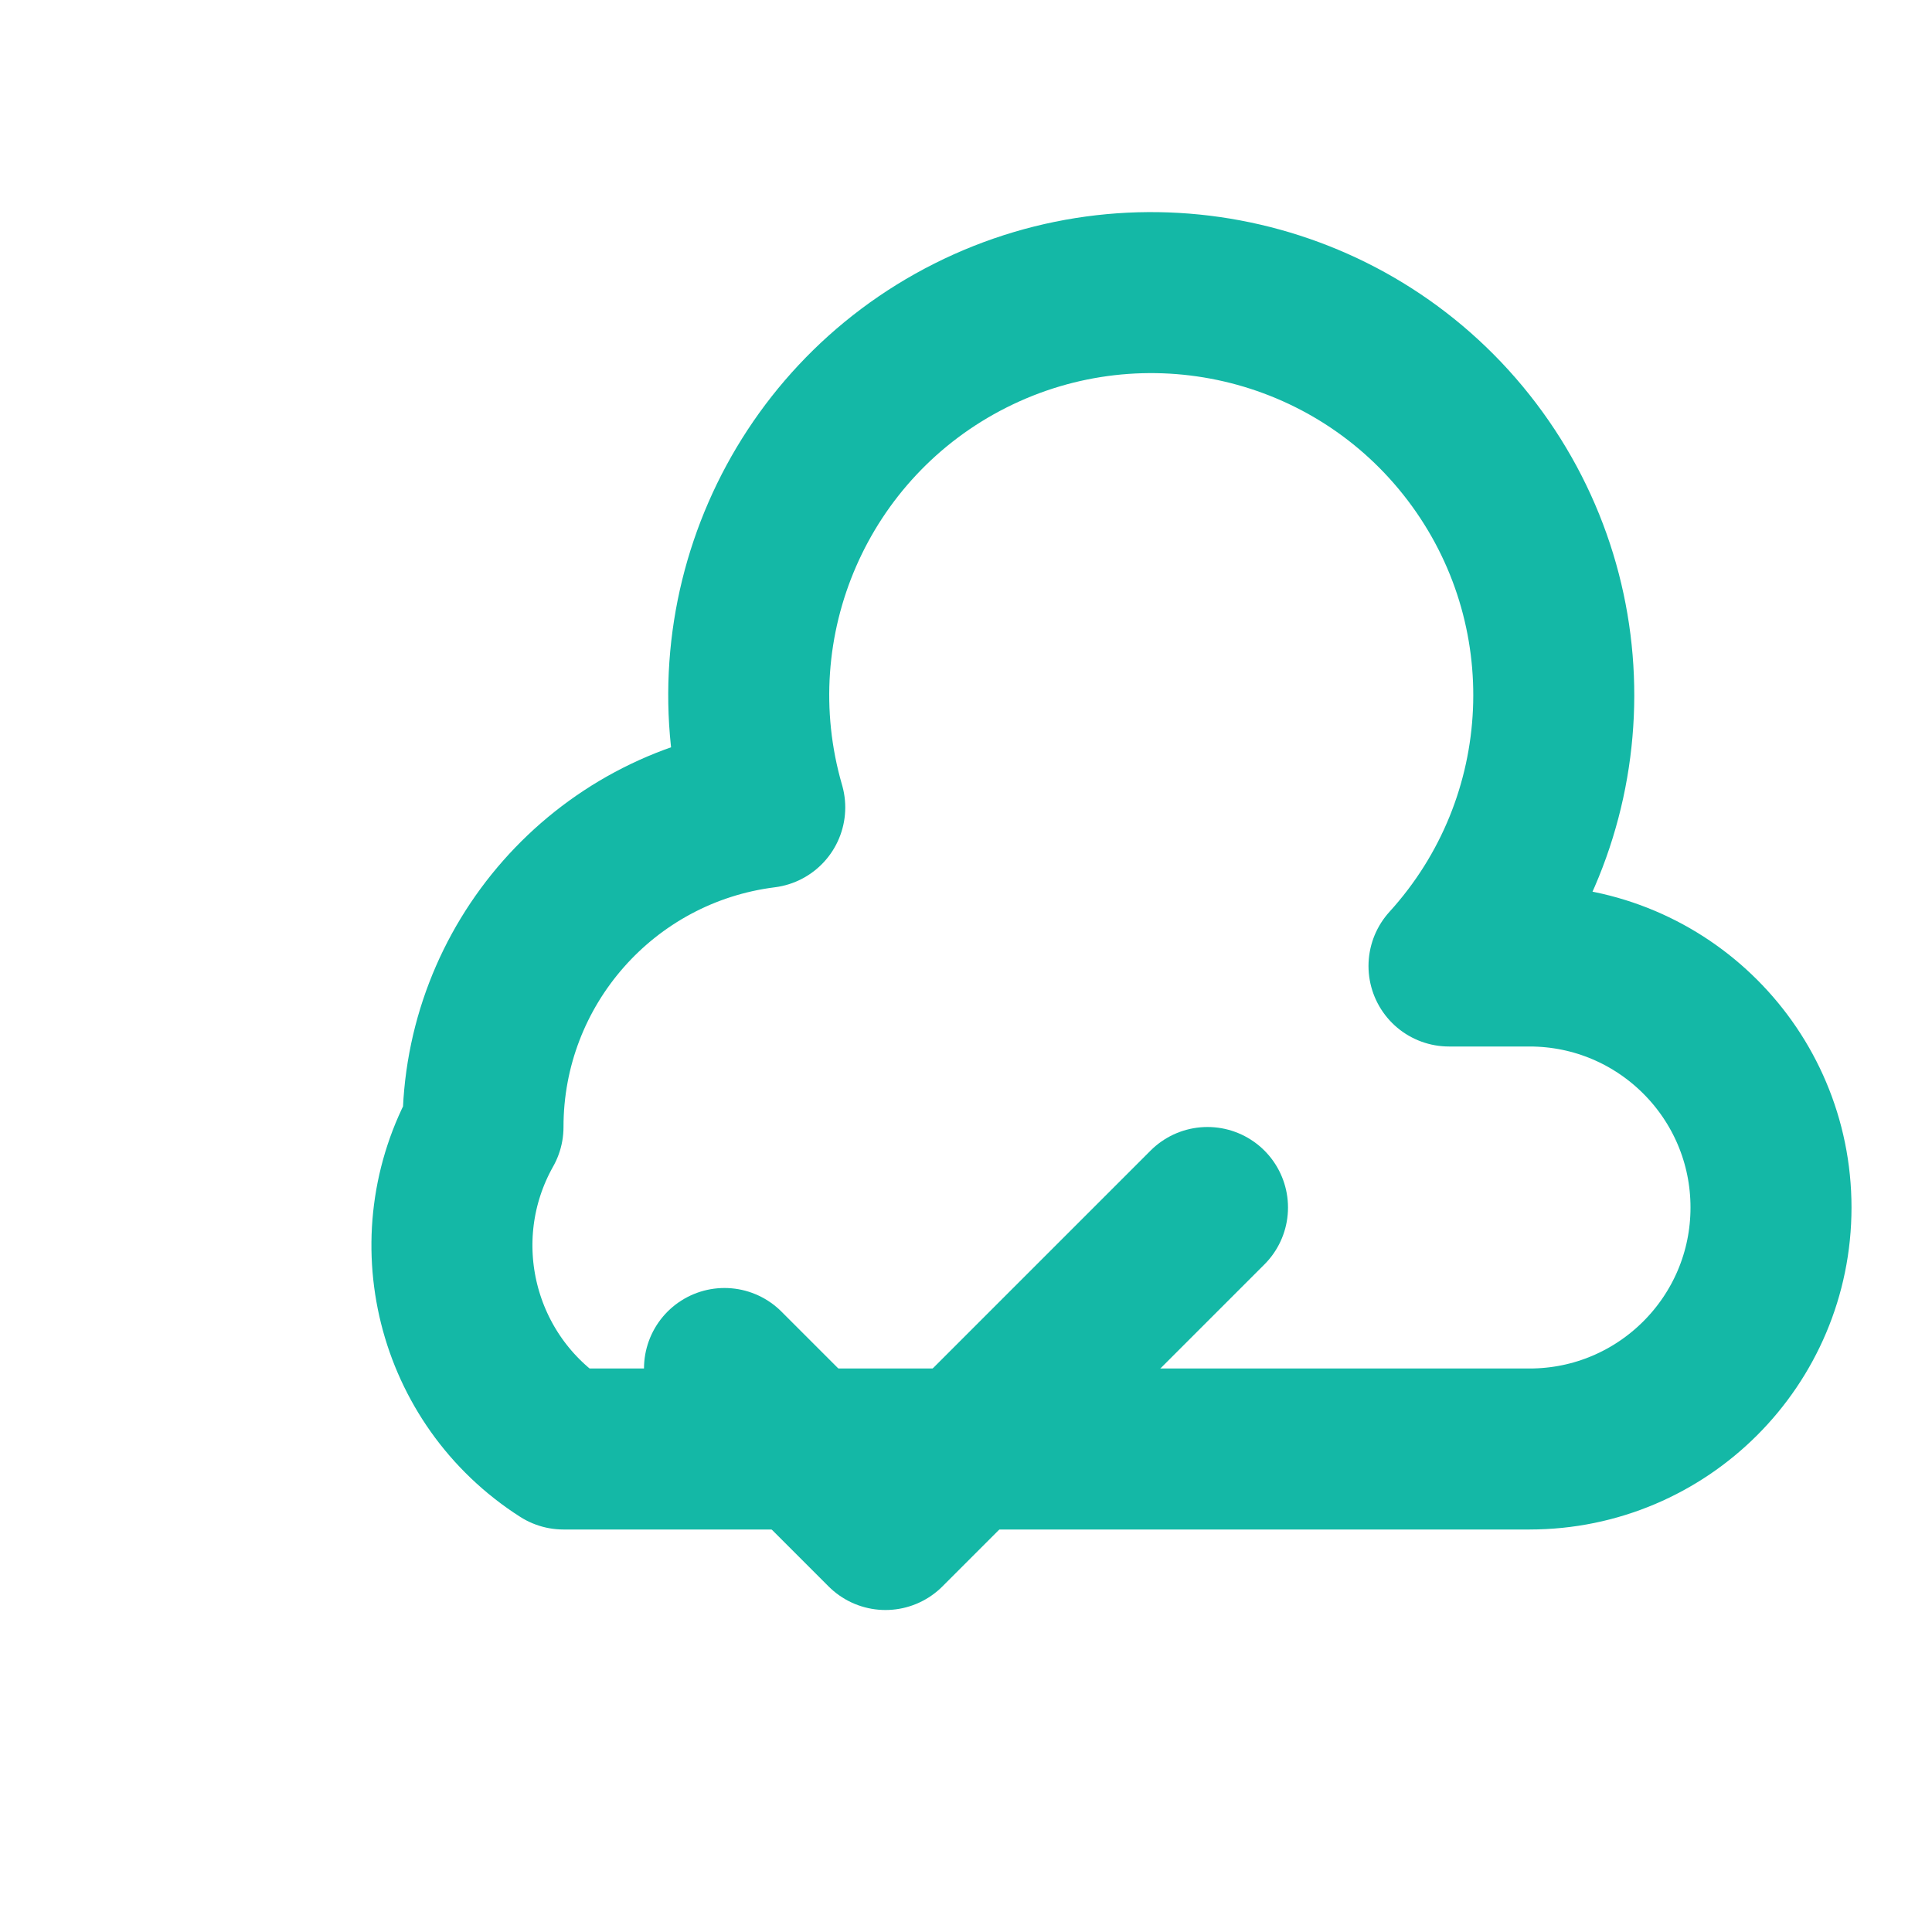
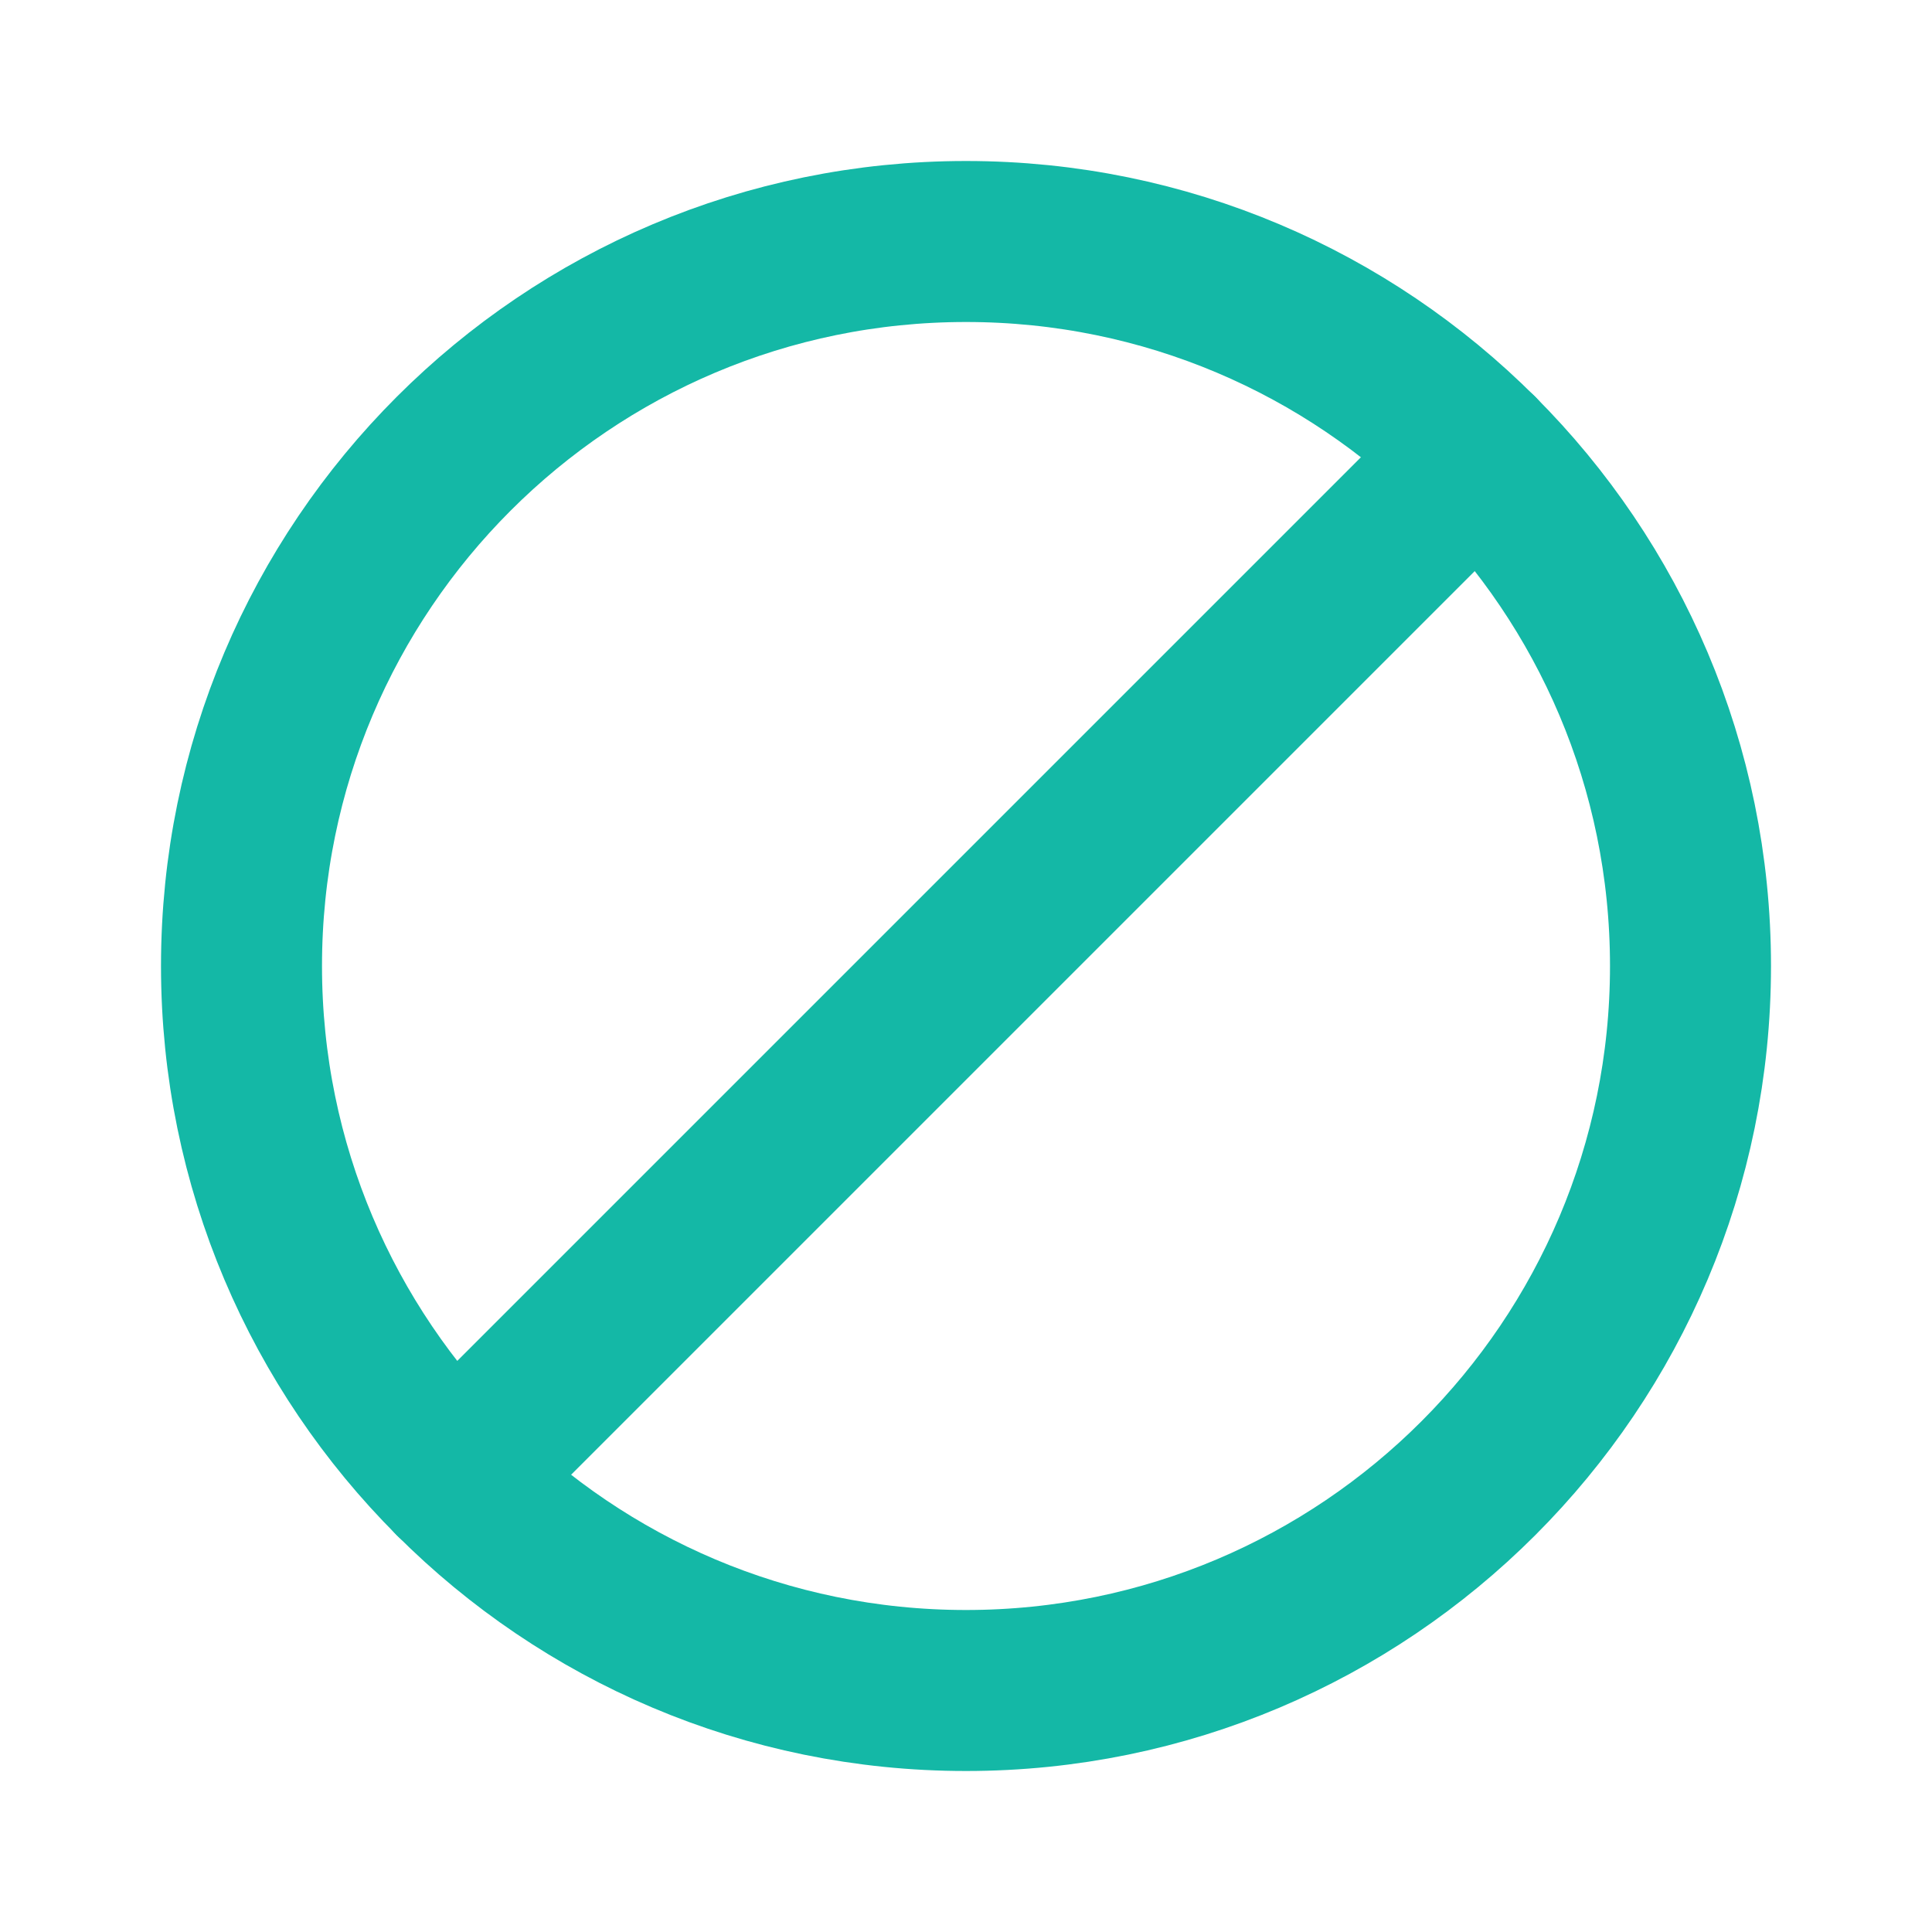
- <svg xmlns="http://www.w3.org/2000/svg" width="24" height="24" viewBox="0 0 24 24" fill="none">
-   <path d="M6 14a4 4 0 0 1 3.5-3.97A5 5 0 1 1 18 12h1a3 3 0 0 1 0 6H7a3 3 0 0 1-1-4z" stroke="#14B8A6" stroke-width="2" stroke-linecap="round" stroke-linejoin="round" />
-   <path d="M9 17l2 2 4-4" stroke="#14B8A6" stroke-width="2" stroke-linecap="round" stroke-linejoin="round" />
+ <svg xmlns="http://www.w3.org/2000/svg" width="24" height="24" viewBox="0 0 24 24" fill="none" stroke="#14B8A6" stroke-width="2" stroke-linecap="round" stroke-linejoin="round" class="icon icon-tabler icons-tabler-outline icon-tabler-cancel">
+   <path stroke="none" d="M0 0h24v24H0z" fill="none" />
+   <path d="M3 12a9 9 0 1 0 18 0a9 9 0 1 0 -18 0" />
+   <path d="M18.364 5.636l-12.728 12.728" />
</svg>
